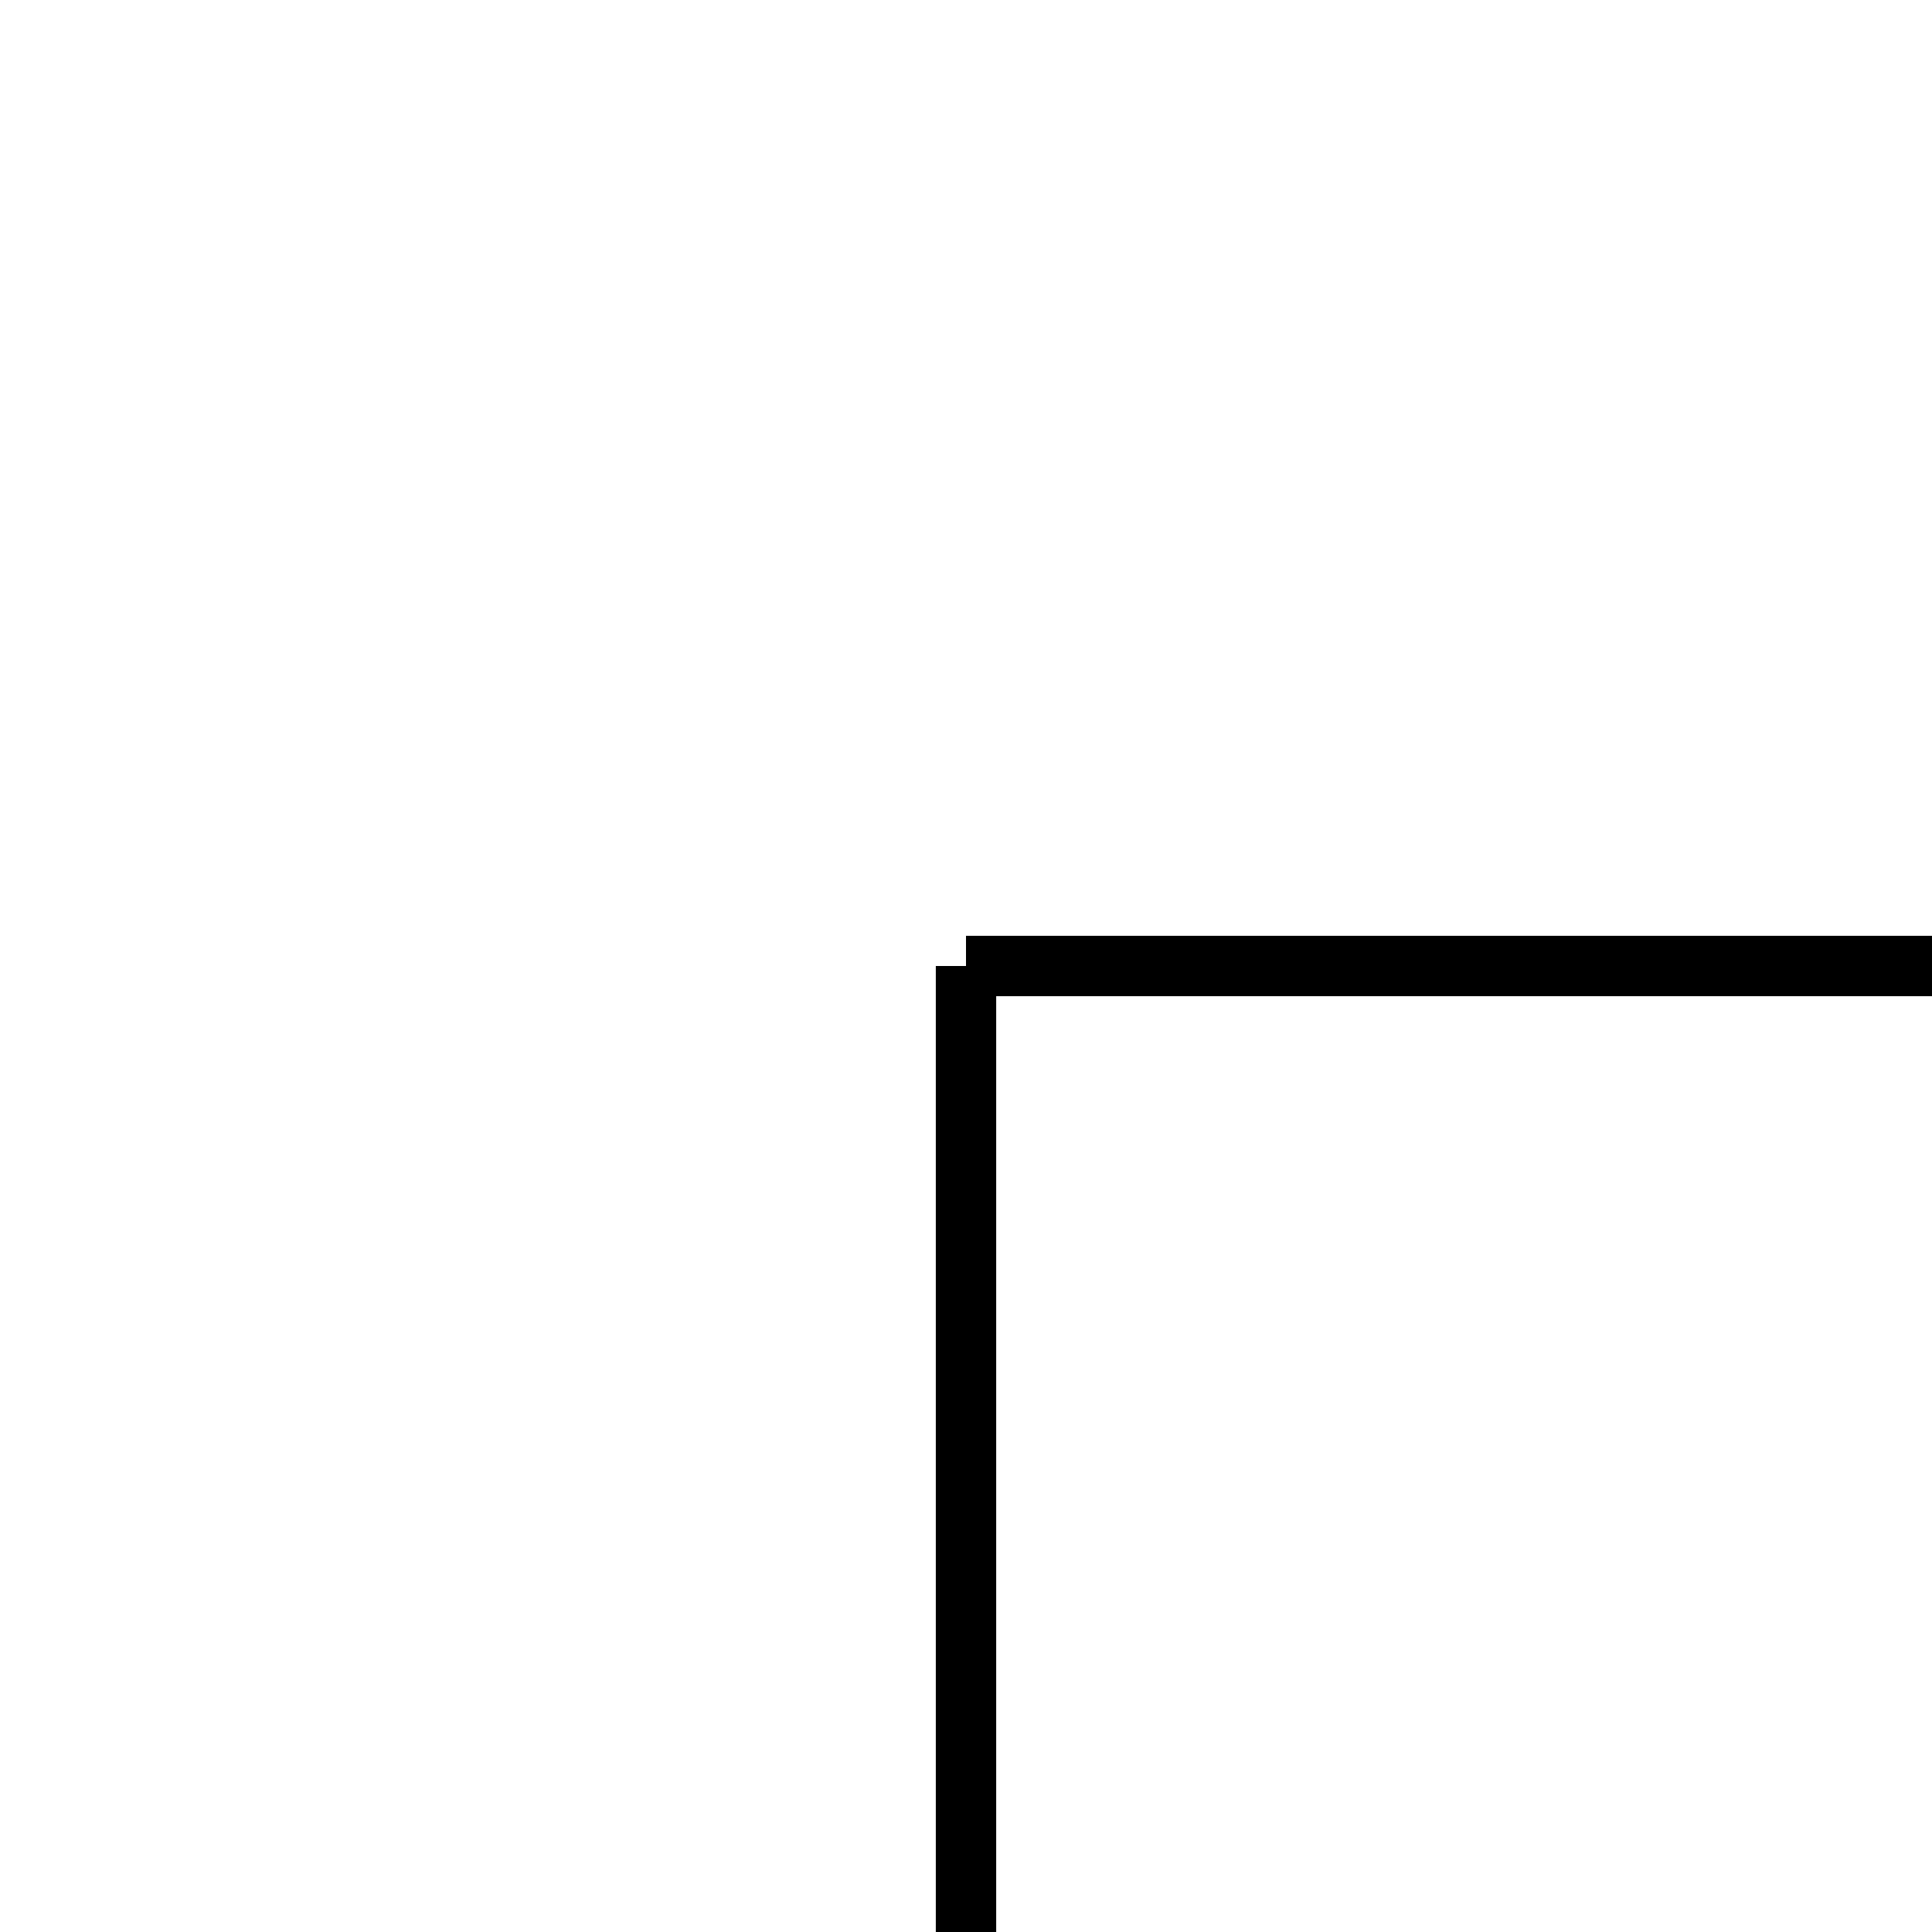
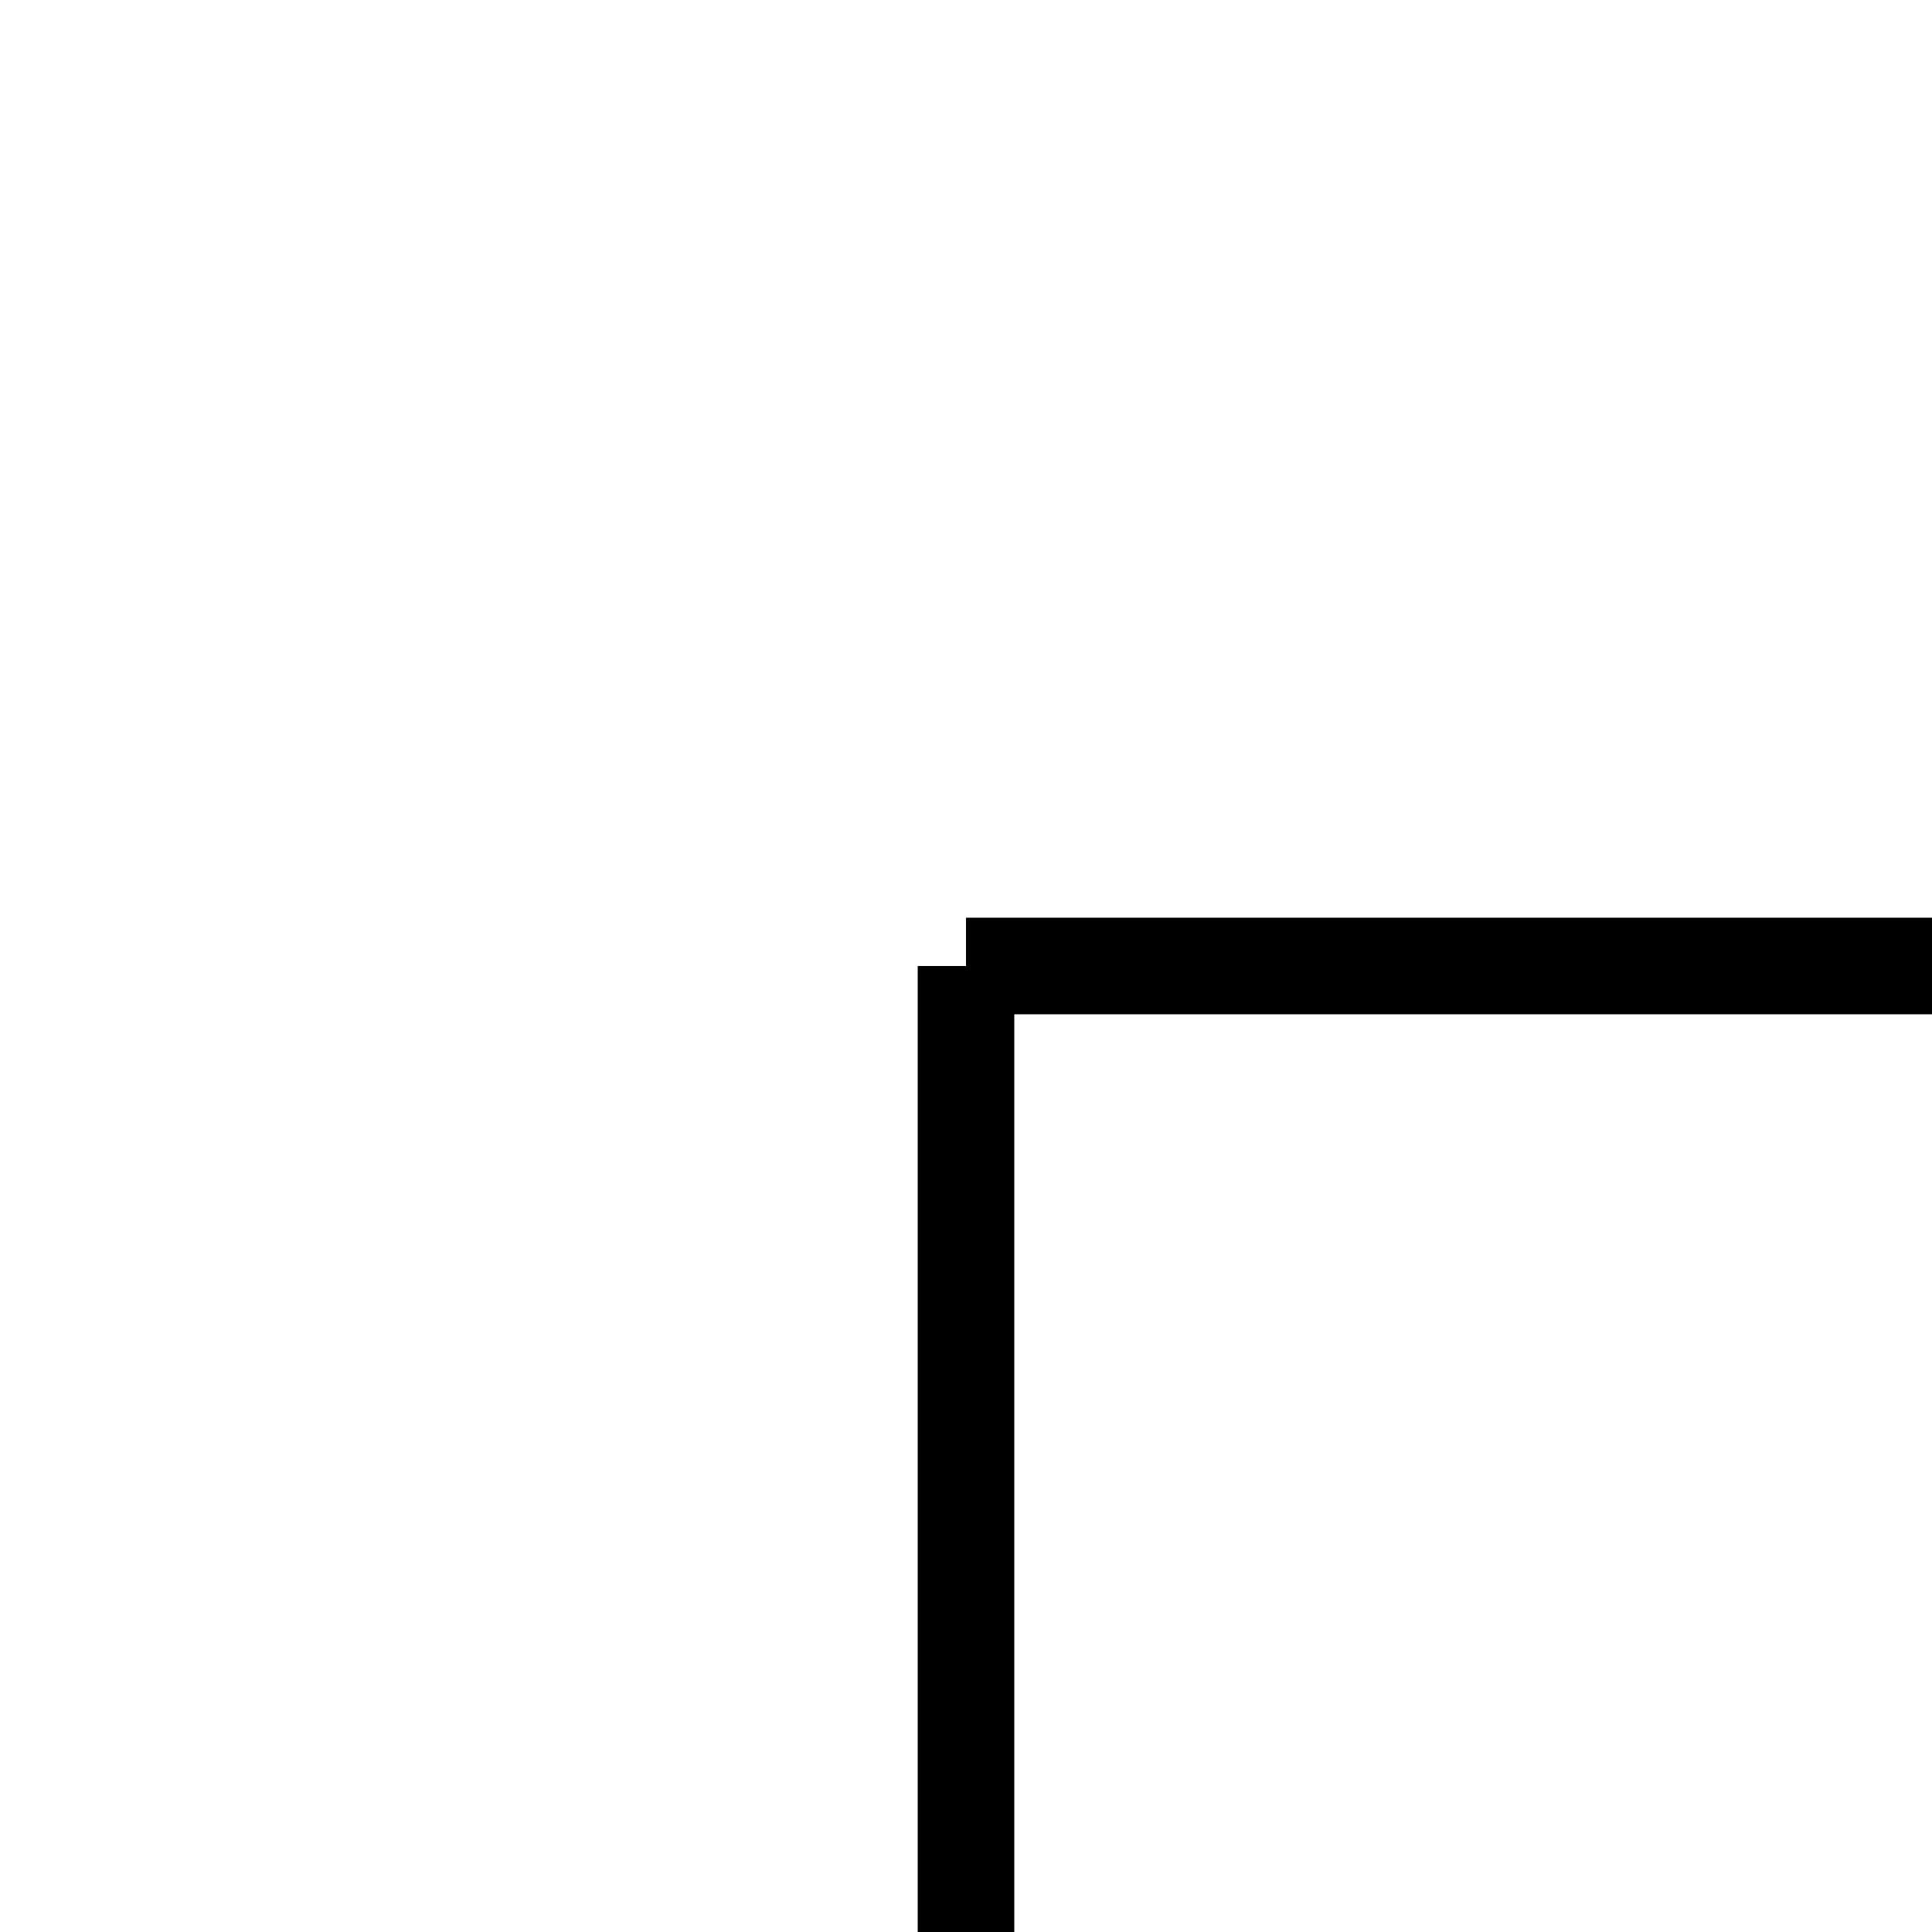
- <svg xmlns="http://www.w3.org/2000/svg" width="32" height="32">
+ <svg xmlns="http://www.w3.org/2000/svg" width="100" height="100">
  <g>
-     <line stroke-linecap="undefined" stroke-linejoin="undefined" id="vertical" y2="32" x2="16" y1="16" x1="16" stroke-width="1" stroke="#000" fill="none" />
-     <line stroke-linecap="undefined" stroke-linejoin="undefined" id="horizontal" y2="16" x2="32" y1="16" x1="16" stroke-width="1" stroke="#000" fill="none" />
+     <line stroke-linecap="undefined" stroke-linejoin="undefined" id="vertical" y2="100" x2="50" y1="50" x1="50" stroke-width="5" stroke="#000" fill="none" />
+     <line stroke-linecap="undefined" stroke-linejoin="undefined" id="horizontal" y2="50" x2="100" y1="50" x1="50" stroke-width="5" stroke="#000" fill="none" />
  </g>
</svg>
